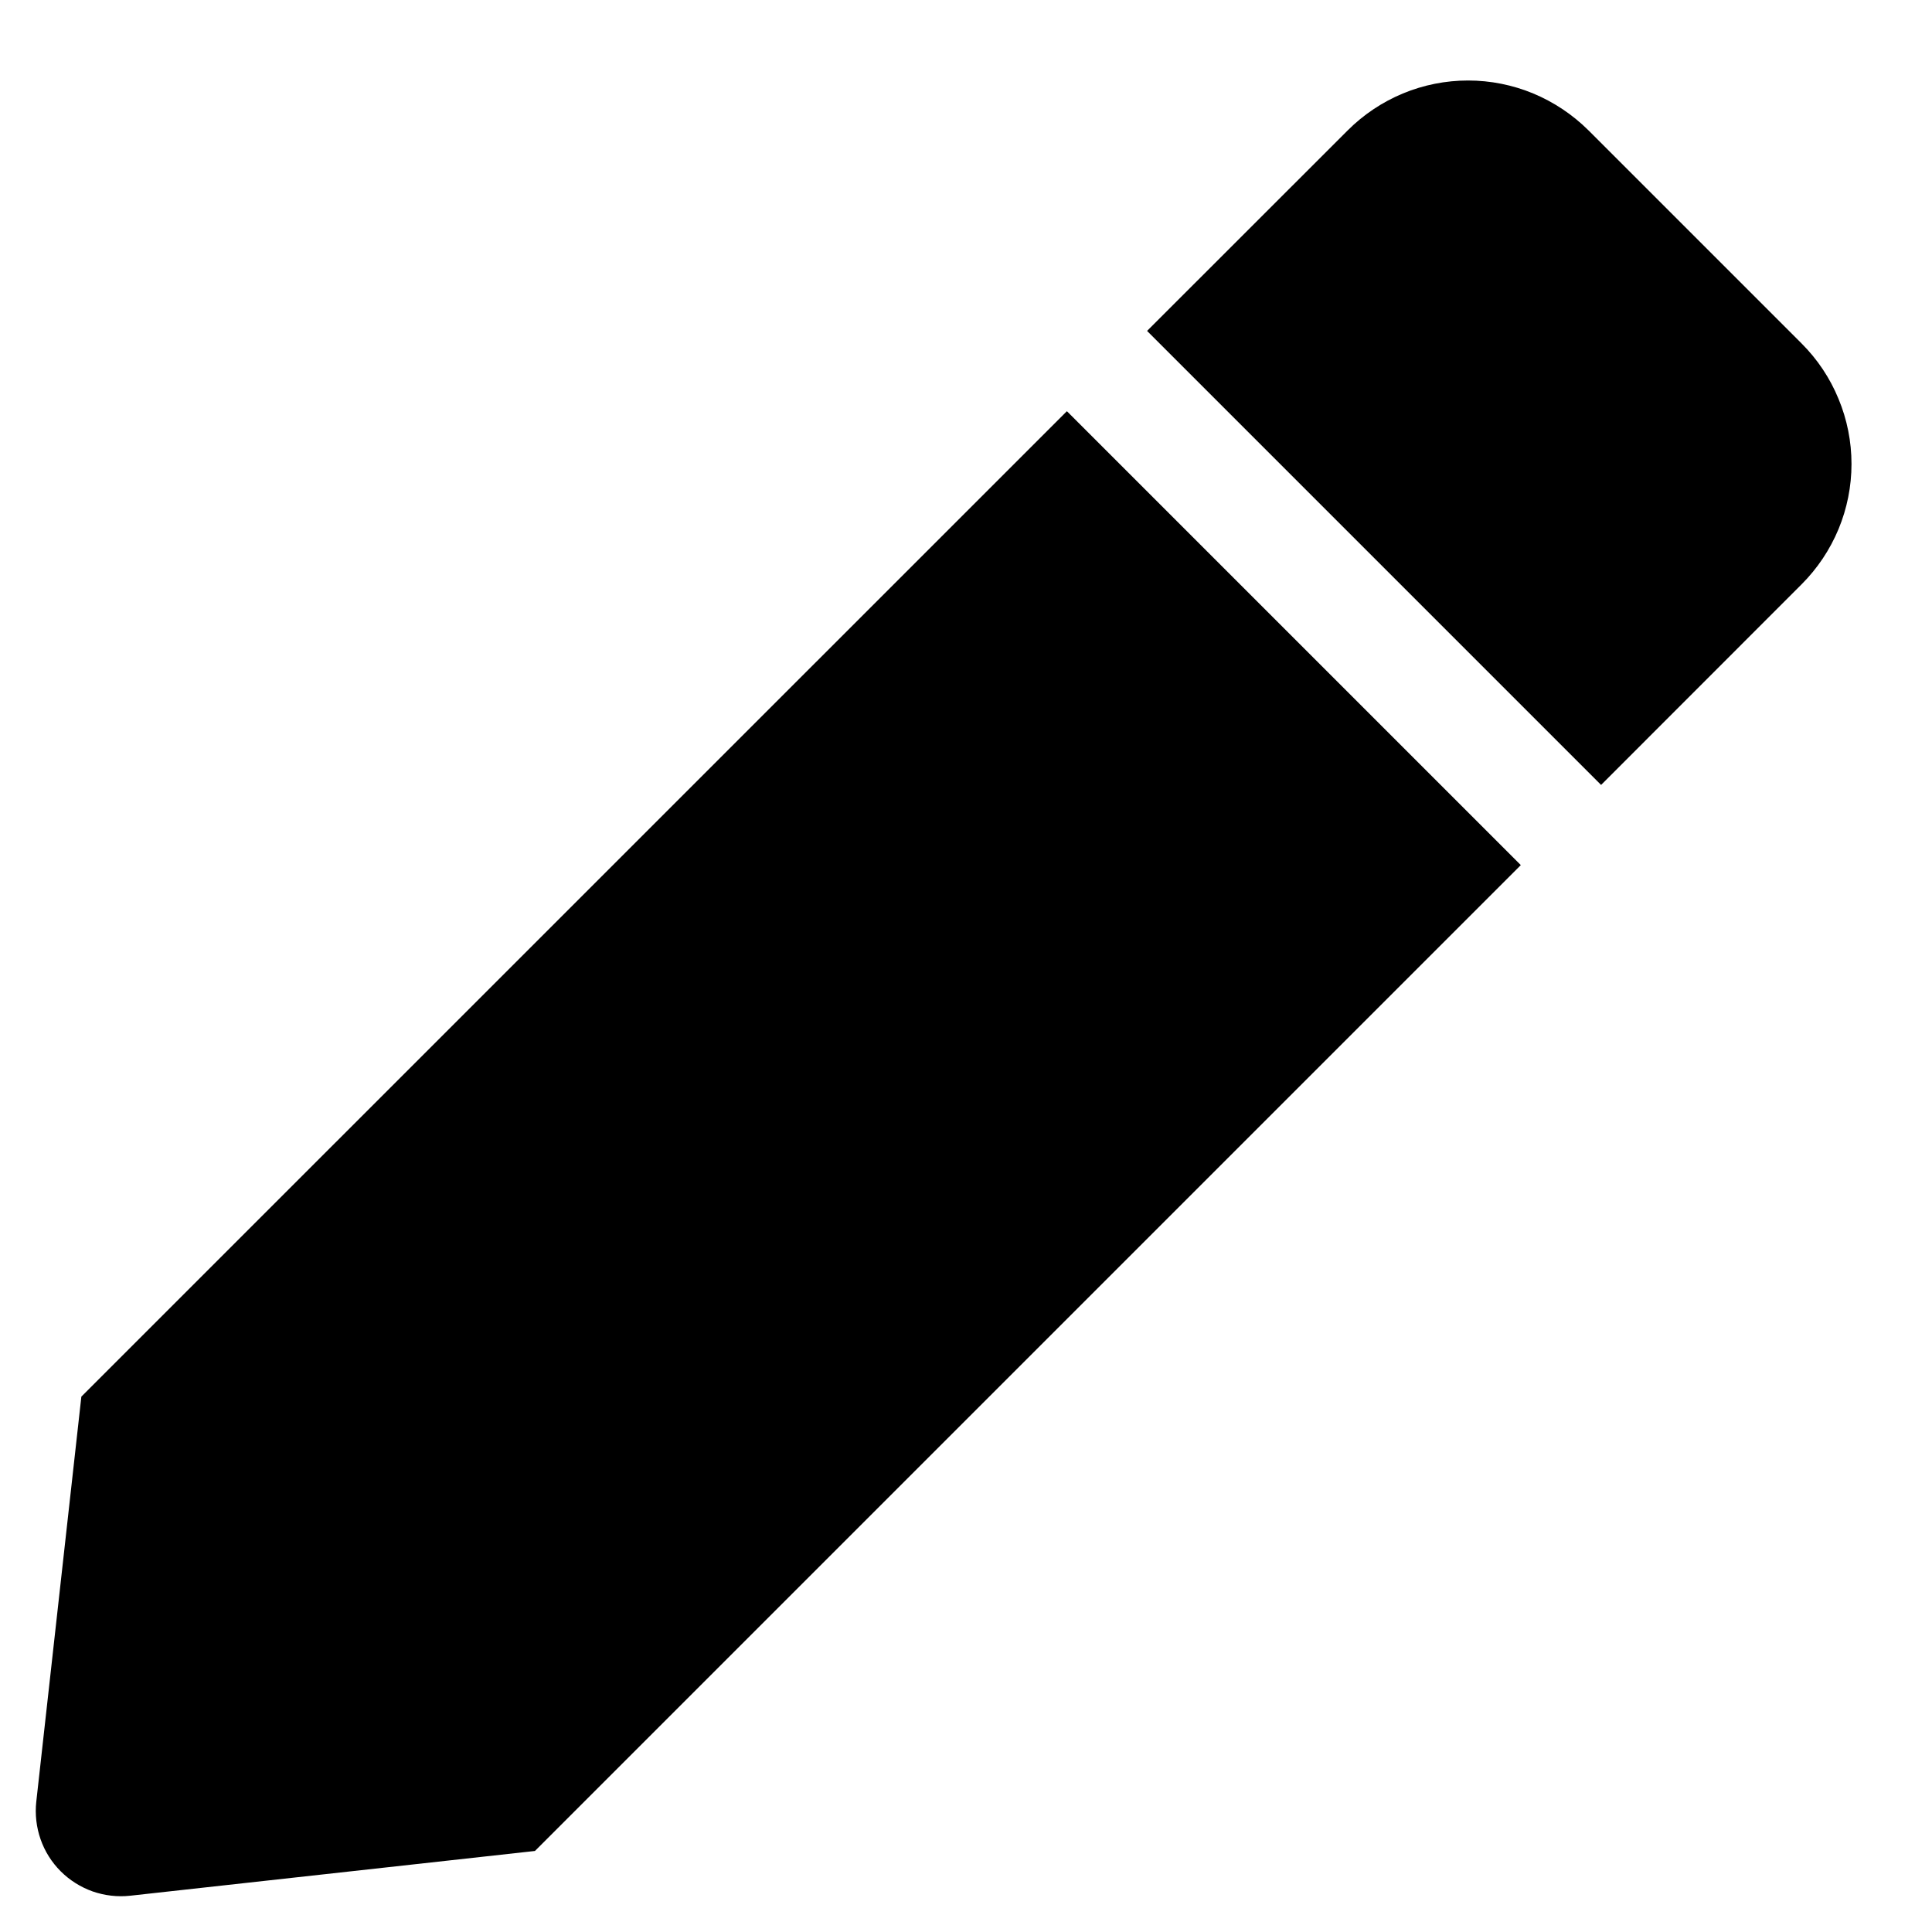
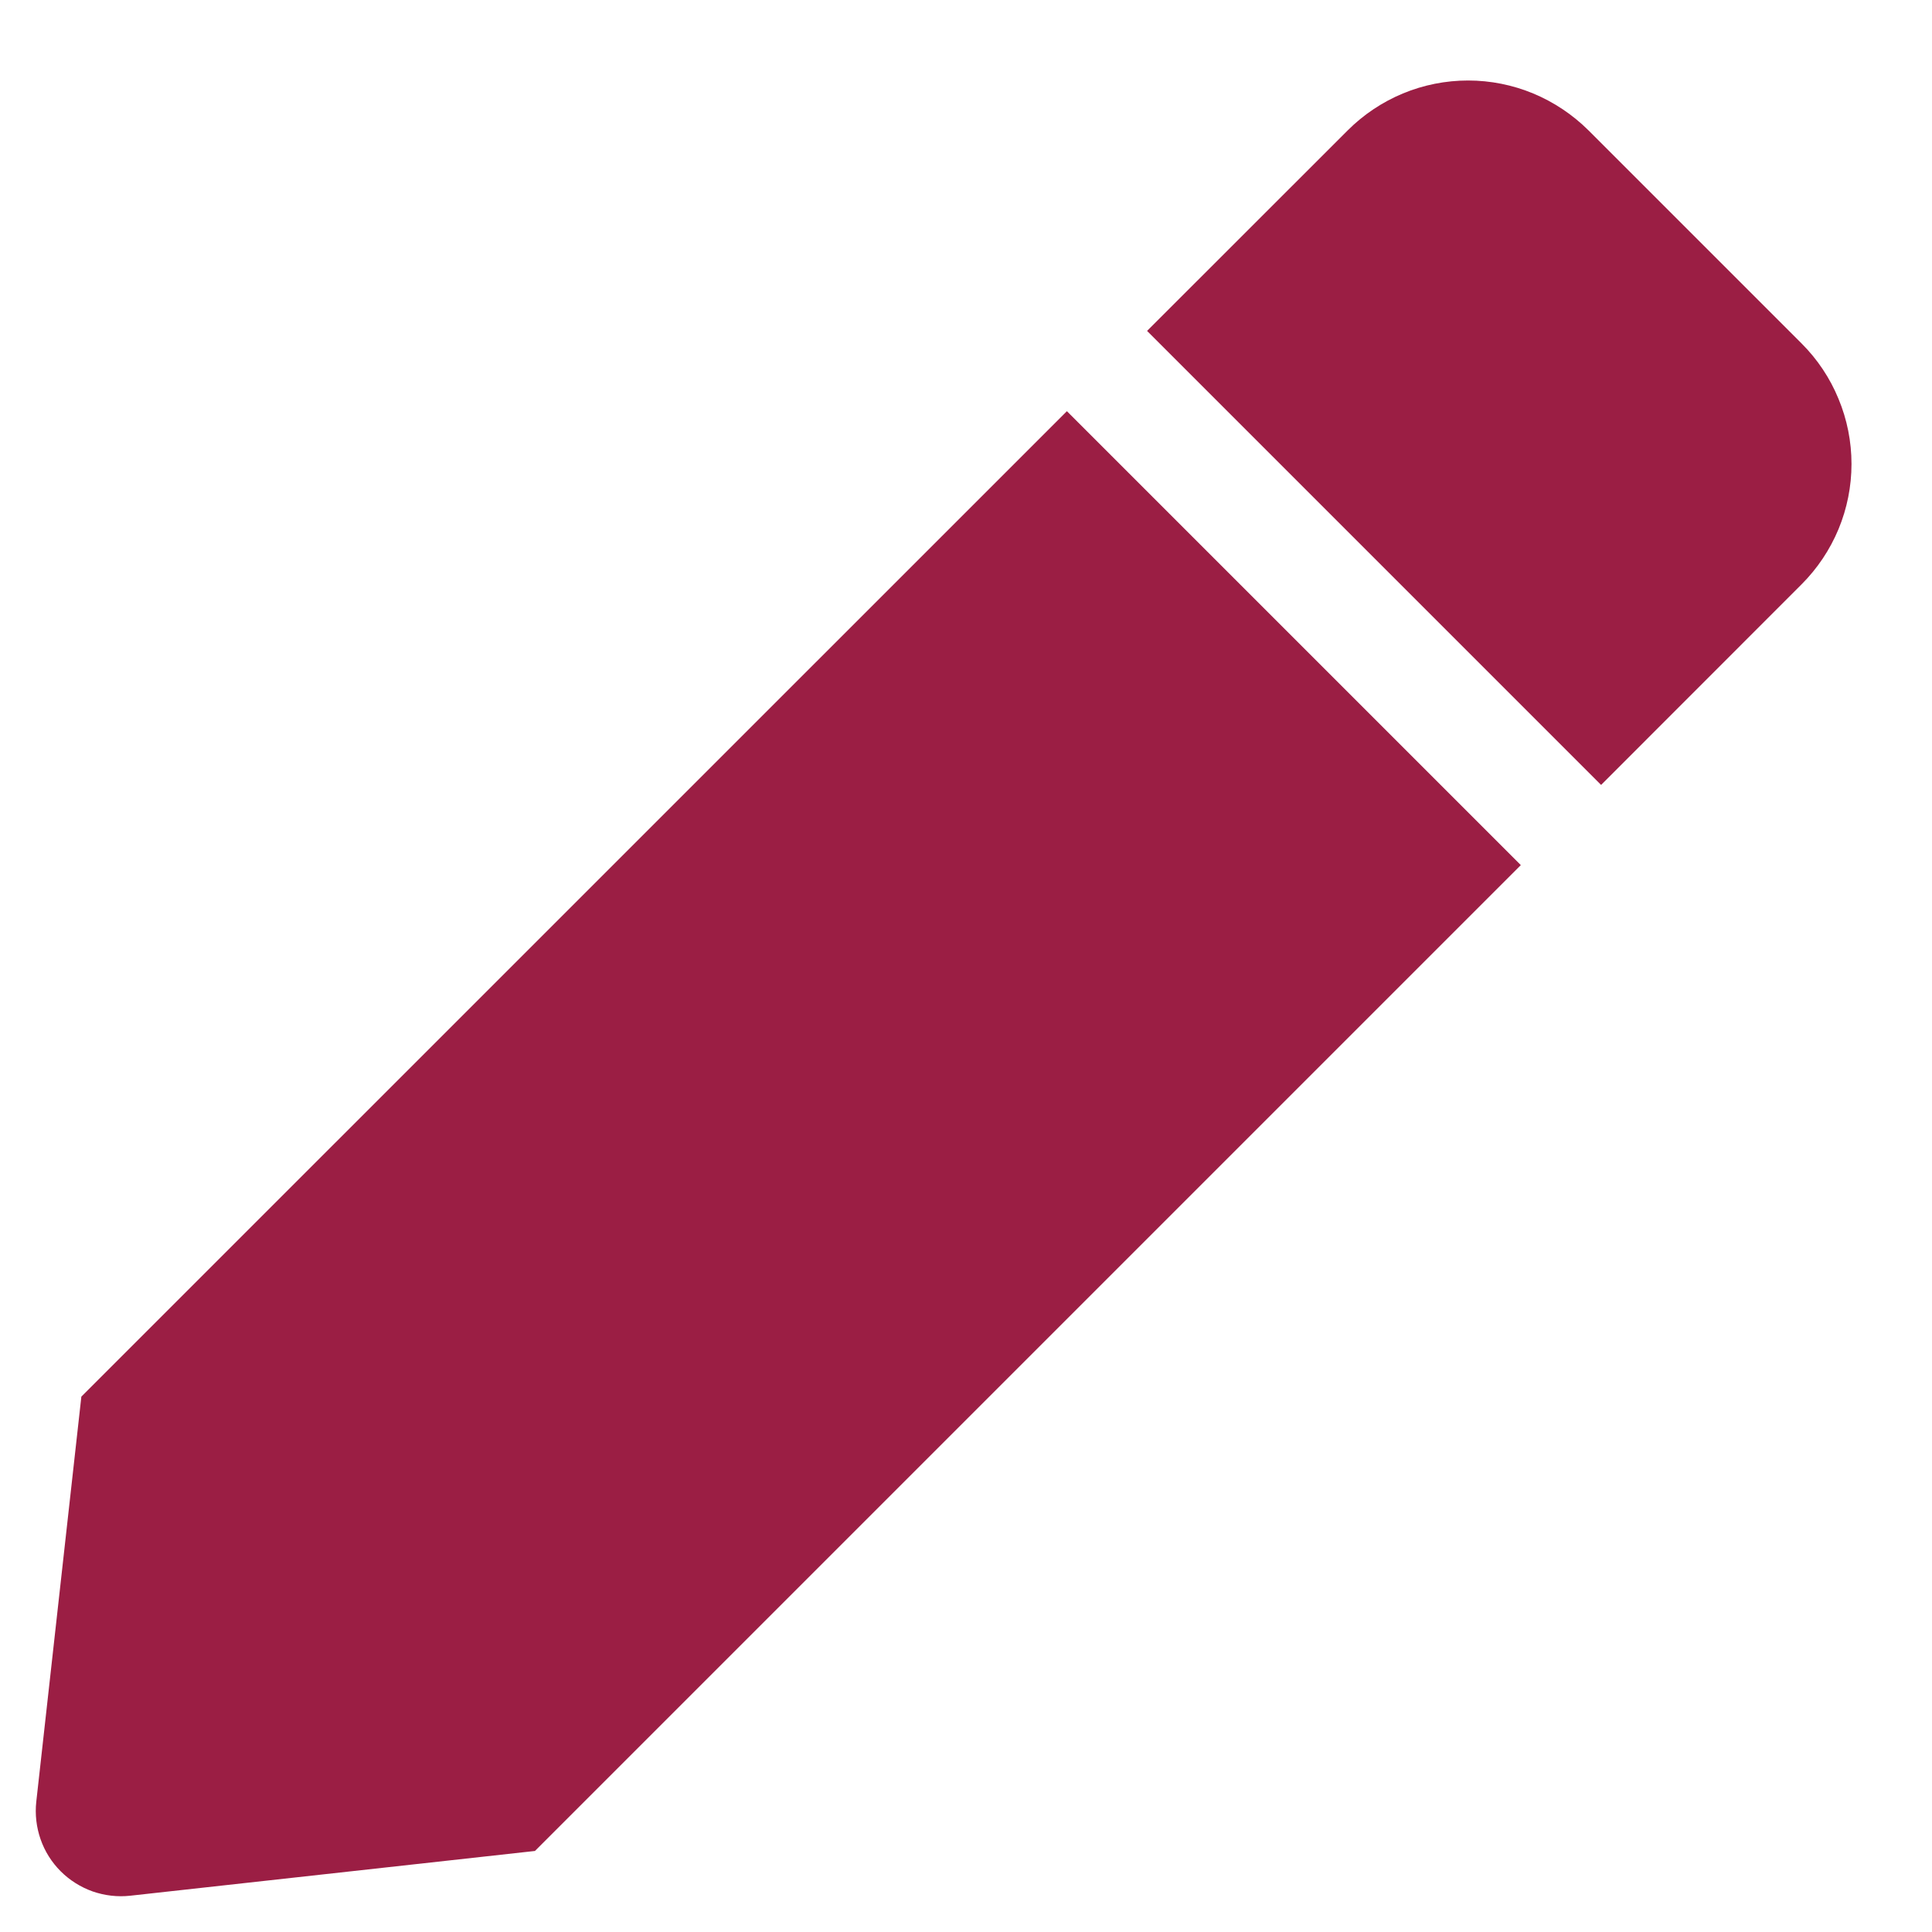
<svg xmlns="http://www.w3.org/2000/svg" width="18" height="18" viewBox="0 0 18 18" fill="none">
-   <path d="M9.94 3.831L14.169 8.06L4.984 17.245L1.213 17.662C1.095 17.675 0.976 17.661 0.863 17.622C0.751 17.582 0.649 17.518 0.565 17.434C0.481 17.35 0.417 17.248 0.378 17.136C0.339 17.024 0.325 16.904 0.338 16.786L0.758 13.012L9.94 3.831ZM16.786 3.201L14.8 1.215C14.652 1.068 14.477 0.951 14.285 0.871C14.092 0.791 13.886 0.75 13.678 0.75C13.469 0.75 13.263 0.791 13.07 0.871C12.878 0.951 12.703 1.068 12.556 1.215L10.687 3.083L14.917 7.313L16.785 5.444C16.932 5.297 17.049 5.122 17.129 4.93C17.209 4.737 17.25 4.531 17.25 4.323C17.25 4.114 17.209 3.908 17.129 3.716C17.05 3.523 16.933 3.348 16.786 3.201V3.201Z" fill="black" />
+   <path d="M9.94 3.831L14.169 8.06L4.984 17.245L1.213 17.662C1.095 17.675 0.976 17.661 0.863 17.622C0.751 17.582 0.649 17.518 0.565 17.434C0.481 17.35 0.417 17.248 0.378 17.136C0.339 17.024 0.325 16.904 0.338 16.786L0.758 13.012L9.94 3.831ZM16.786 3.201L14.8 1.215C14.652 1.068 14.477 0.951 14.285 0.871C14.092 0.791 13.886 0.75 13.678 0.75C13.469 0.75 13.263 0.791 13.07 0.871C12.878 0.951 12.703 1.068 12.556 1.215L10.687 3.083L14.917 7.313L16.785 5.444C16.932 5.297 17.049 5.122 17.129 4.93C17.209 4.737 17.25 4.531 17.25 4.323C17.25 4.114 17.209 3.908 17.129 3.716C17.05 3.523 16.933 3.348 16.786 3.201V3.201Z" fill="#9B1E44" />
</svg>
